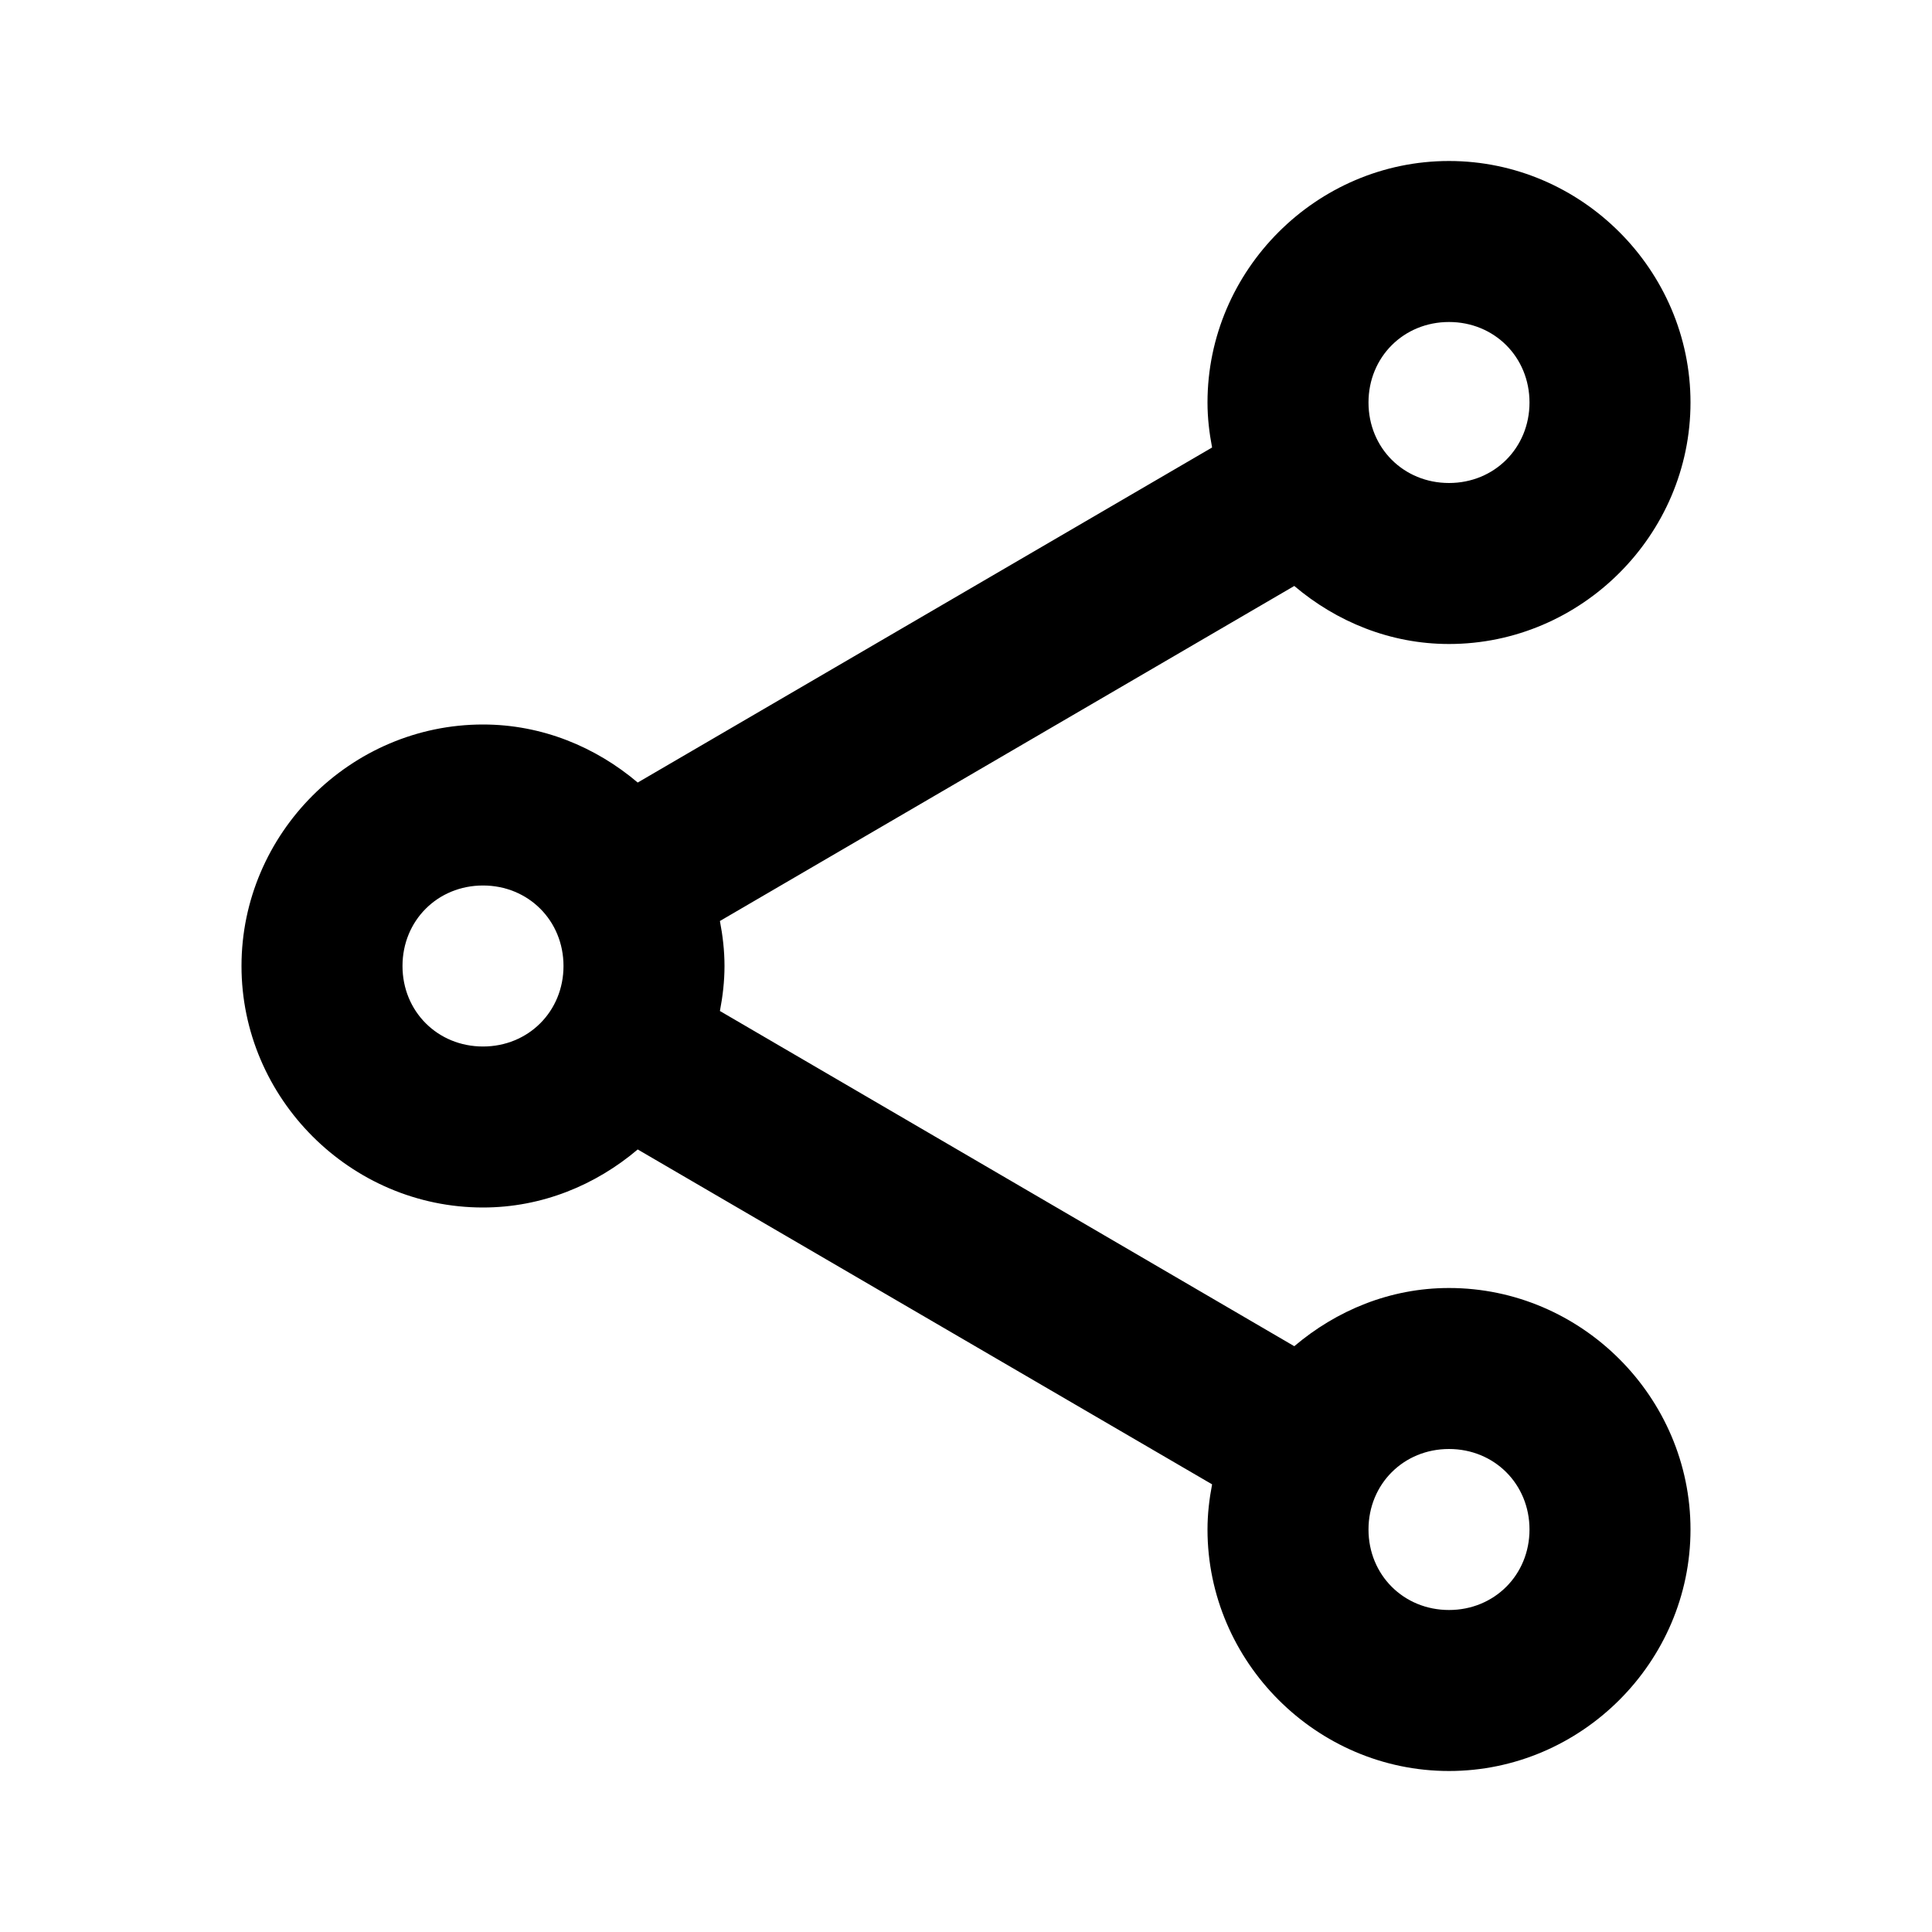
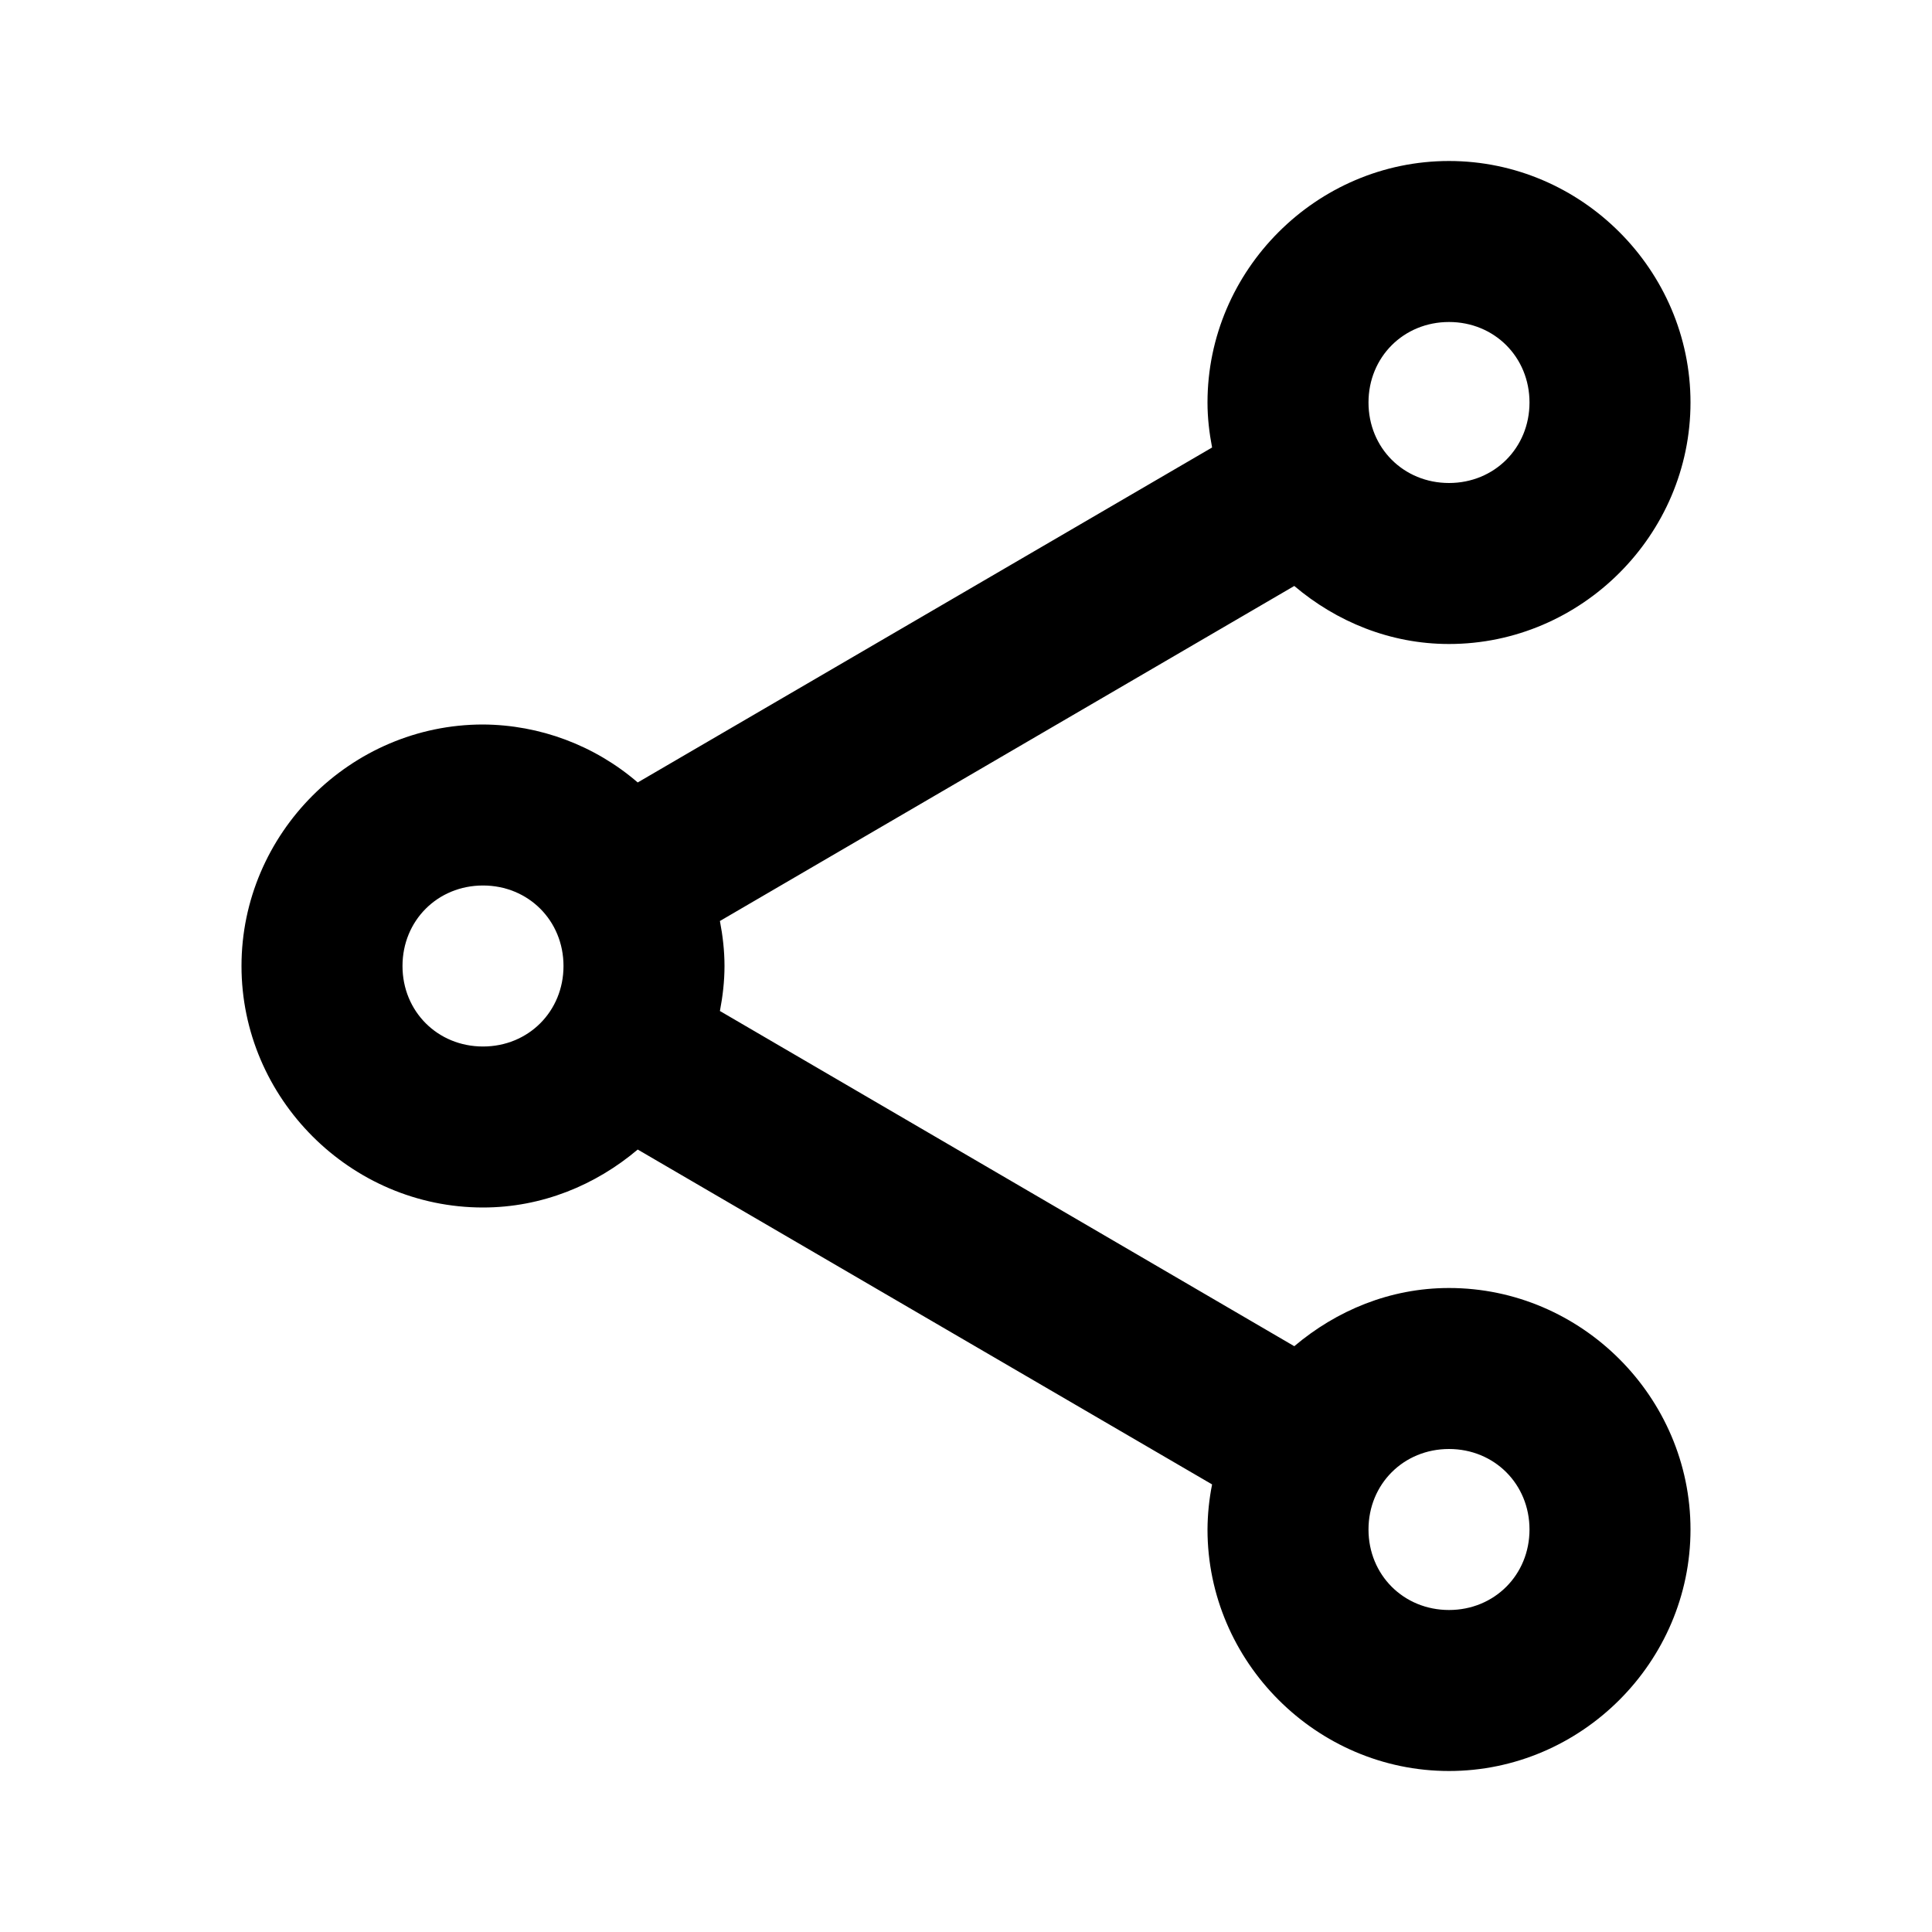
- <svg xmlns="http://www.w3.org/2000/svg" fill="#000000" viewBox="0 0 24 24" width="24px" height="24px">
-   <path d="M 18 2 C 16.355 2 15 3.355 15 5 C 15 5.191 15.022 5.377 15.057 5.559 L 7.922 9.721 C 7.399 9.278 6.732 9 6 9 C 4.355 9 3 10.355 3 12 C 3 13.645 4.355 15 6 15 C 6.732 15 7.399 14.722 7.922 14.279 L 15.057 18.439 C 15.022 18.622 15 18.808 15 19 C 15 20.645 16.355 22 18 22 C 19.645 22 21 20.645 21 19 C 21 17.355 19.645 16 18 16 C 17.267 16 16.602 16.279 16.078 16.723 L 8.943 12.559 C 8.978 12.377 9 12.191 9 12 C 9 11.809 8.978 11.623 8.943 11.441 L 16.078 7.279 C 16.601 7.722 17.268 8 18 8 C 19.645 8 21 6.645 21 5 C 21 3.355 19.645 2 18 2 z M 18 4 C 18.564 4 19 4.436 19 5 C 19 5.564 18.564 6 18 6 C 17.436 6 17 5.564 17 5 C 17 4.436 17.436 4 18 4 z M 6 11 C 6.564 11 7 11.436 7 12 C 7 12.564 6.564 13 6 13 C 5.436 13 5 12.564 5 12 C 5 11.436 5.436 11 6 11 z M 18 18 C 18.564 18 19 18.436 19 19 C 19 19.564 18.564 20 18 20 C 17.436 20 17 19.564 17 19 C 17 18.436 17.436 18 18 18 z" />
+ <svg xmlns="http://www.w3.org/2000/svg" width="24" height="24">
+   <path d="M18 2c-1.645 0-3 1.355-3 3 0 .191.022.377.057.559L7.922 9.72A2.969 2.969 0 0 0 6 9c-1.645 0-3 1.355-3 3s1.355 3 3 3c.732 0 1.399-.278 1.922-.72l7.135 4.16A2.956 2.956 0 0 0 15 19c0 1.645 1.355 3 3 3s3-1.355 3-3-1.355-3-3-3c-.733 0-1.398.28-1.922.723l-7.135-4.164C8.978 12.377 9 12.19 9 12c0-.191-.022-.377-.057-.559l7.135-4.162C16.601 7.722 17.268 8 18 8c1.645 0 3-1.355 3-3s-1.355-3-3-3zm0 2c.564 0 1 .436 1 1 0 .564-.436 1-1 1-.564 0-1-.436-1-1 0-.564.436-1 1-1zM6 11c.564 0 1 .436 1 1 0 .564-.436 1-1 1-.564 0-1-.436-1-1 0-.564.436-1 1-1zm12 7c.564 0 1 .436 1 1 0 .564-.436 1-1 1-.564 0-1-.436-1-1 0-.564.436-1 1-1z" />
</svg>
